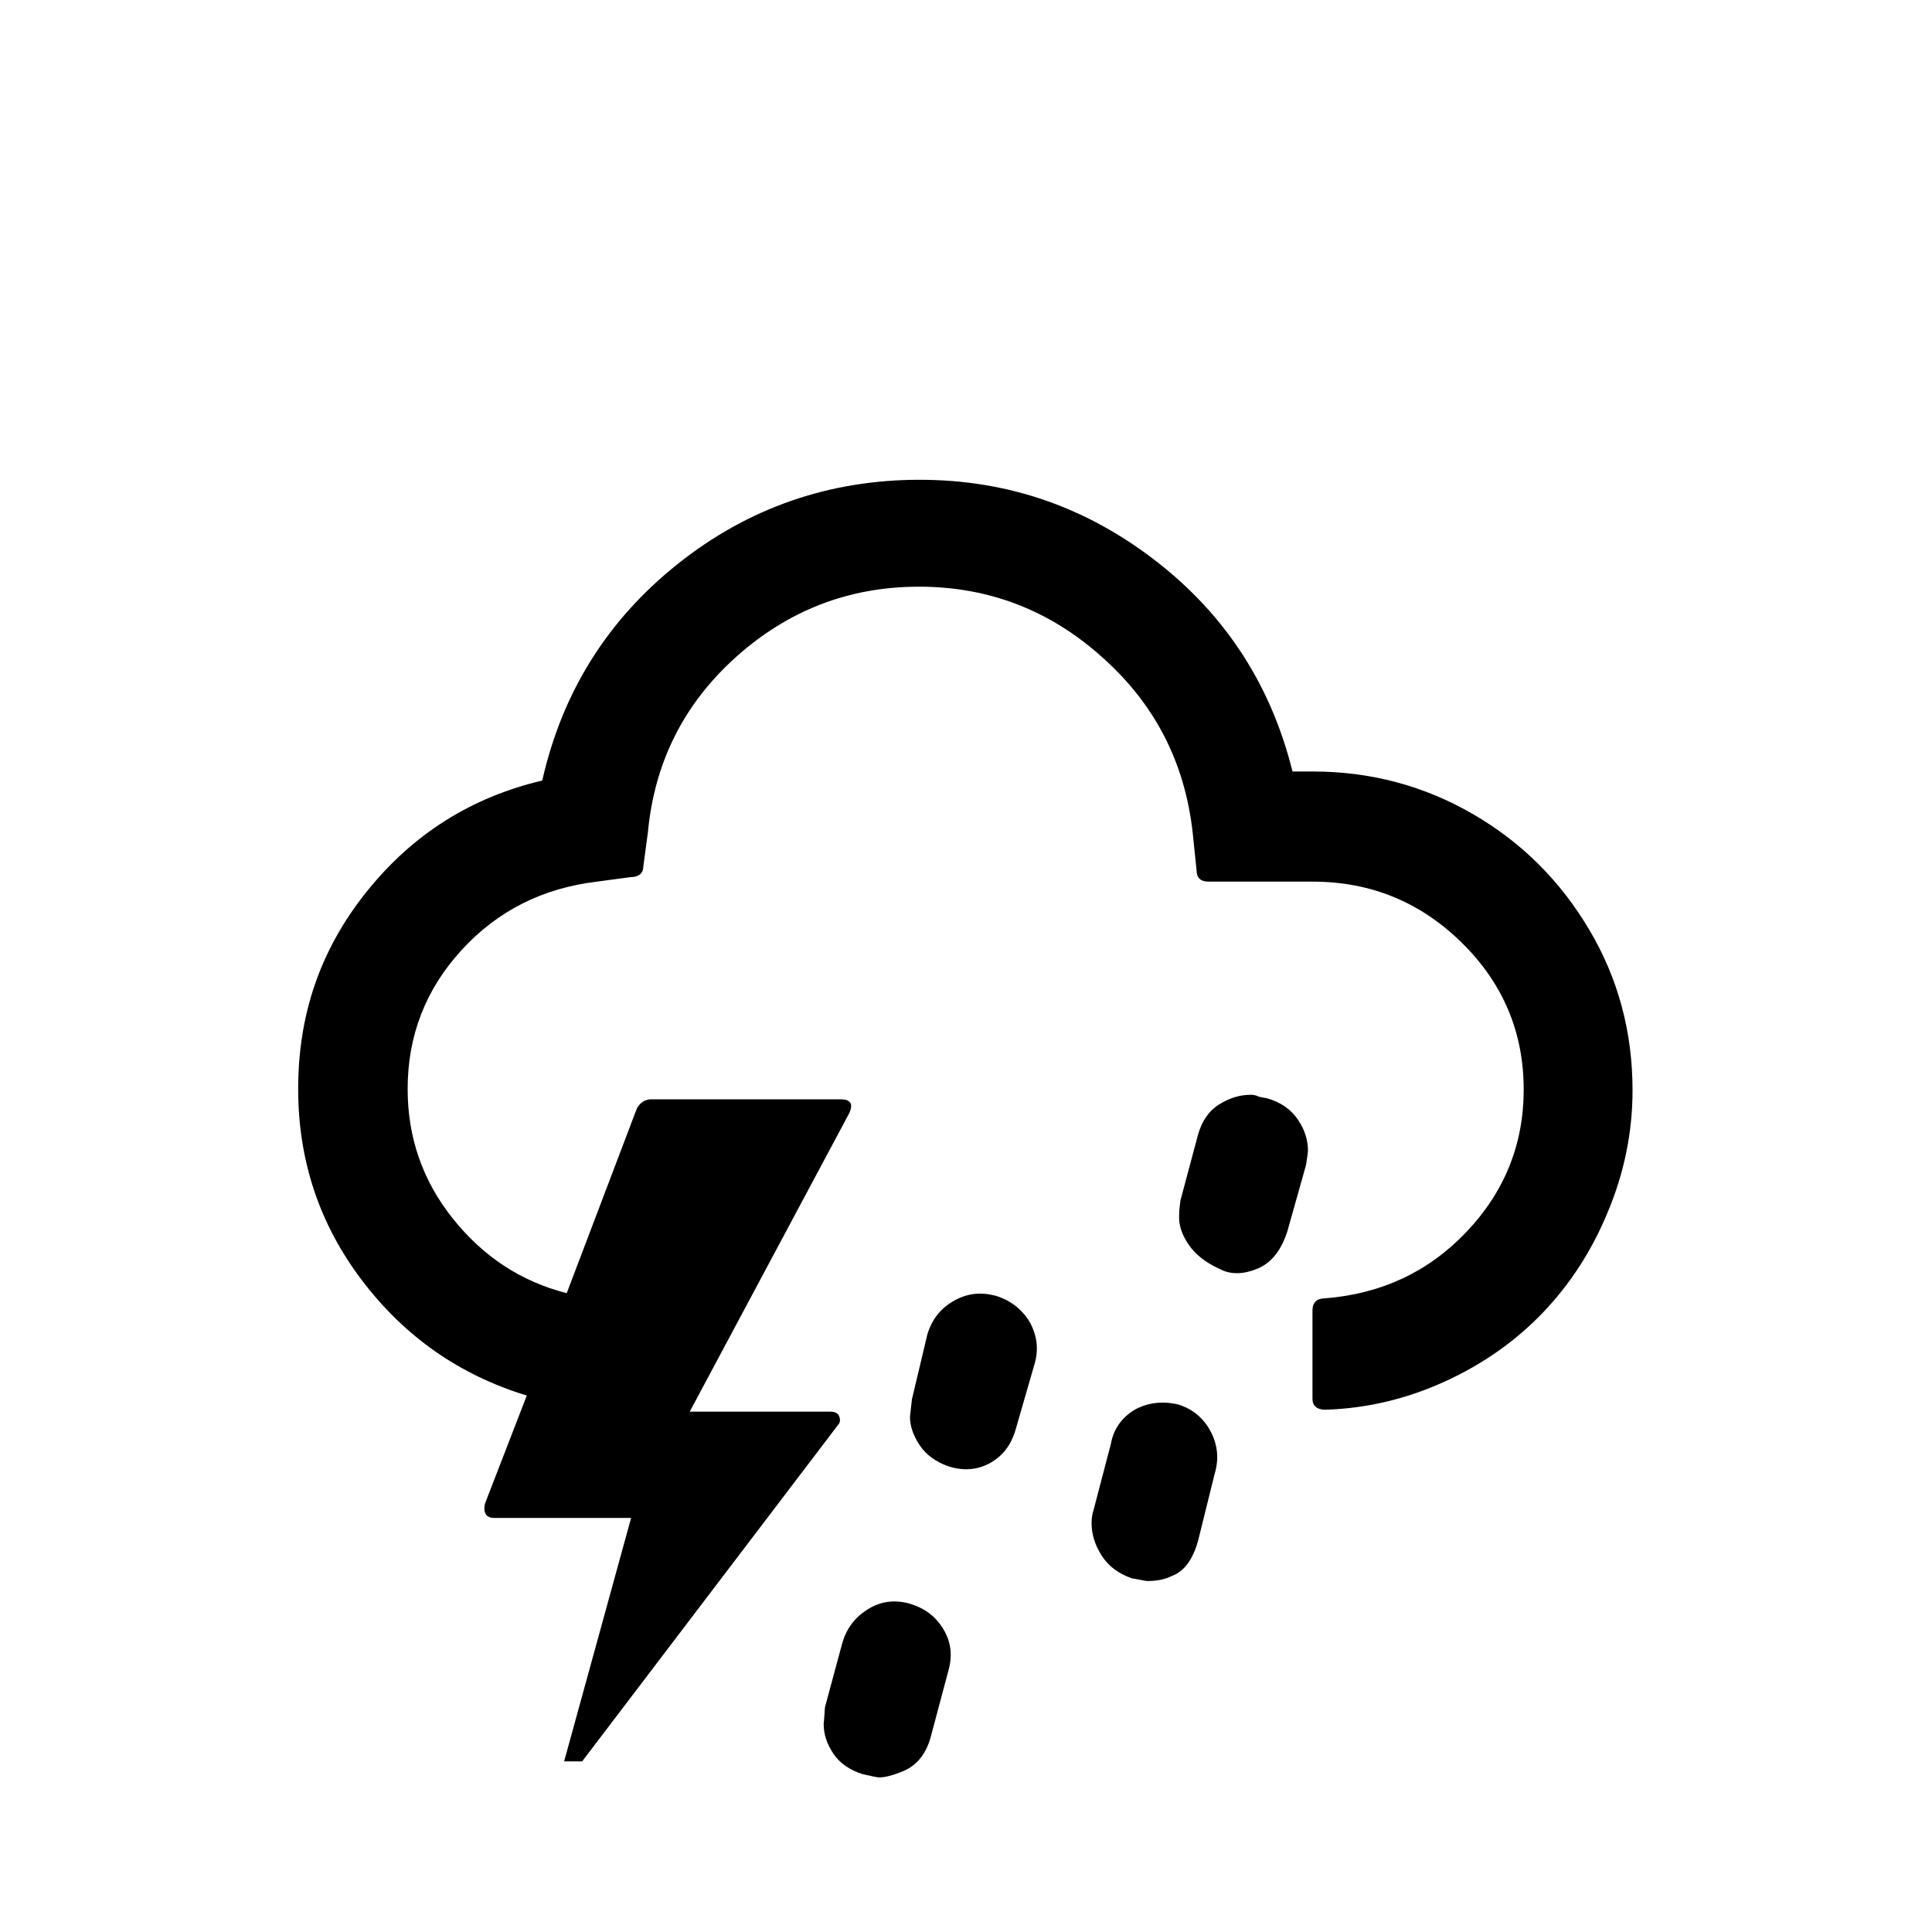
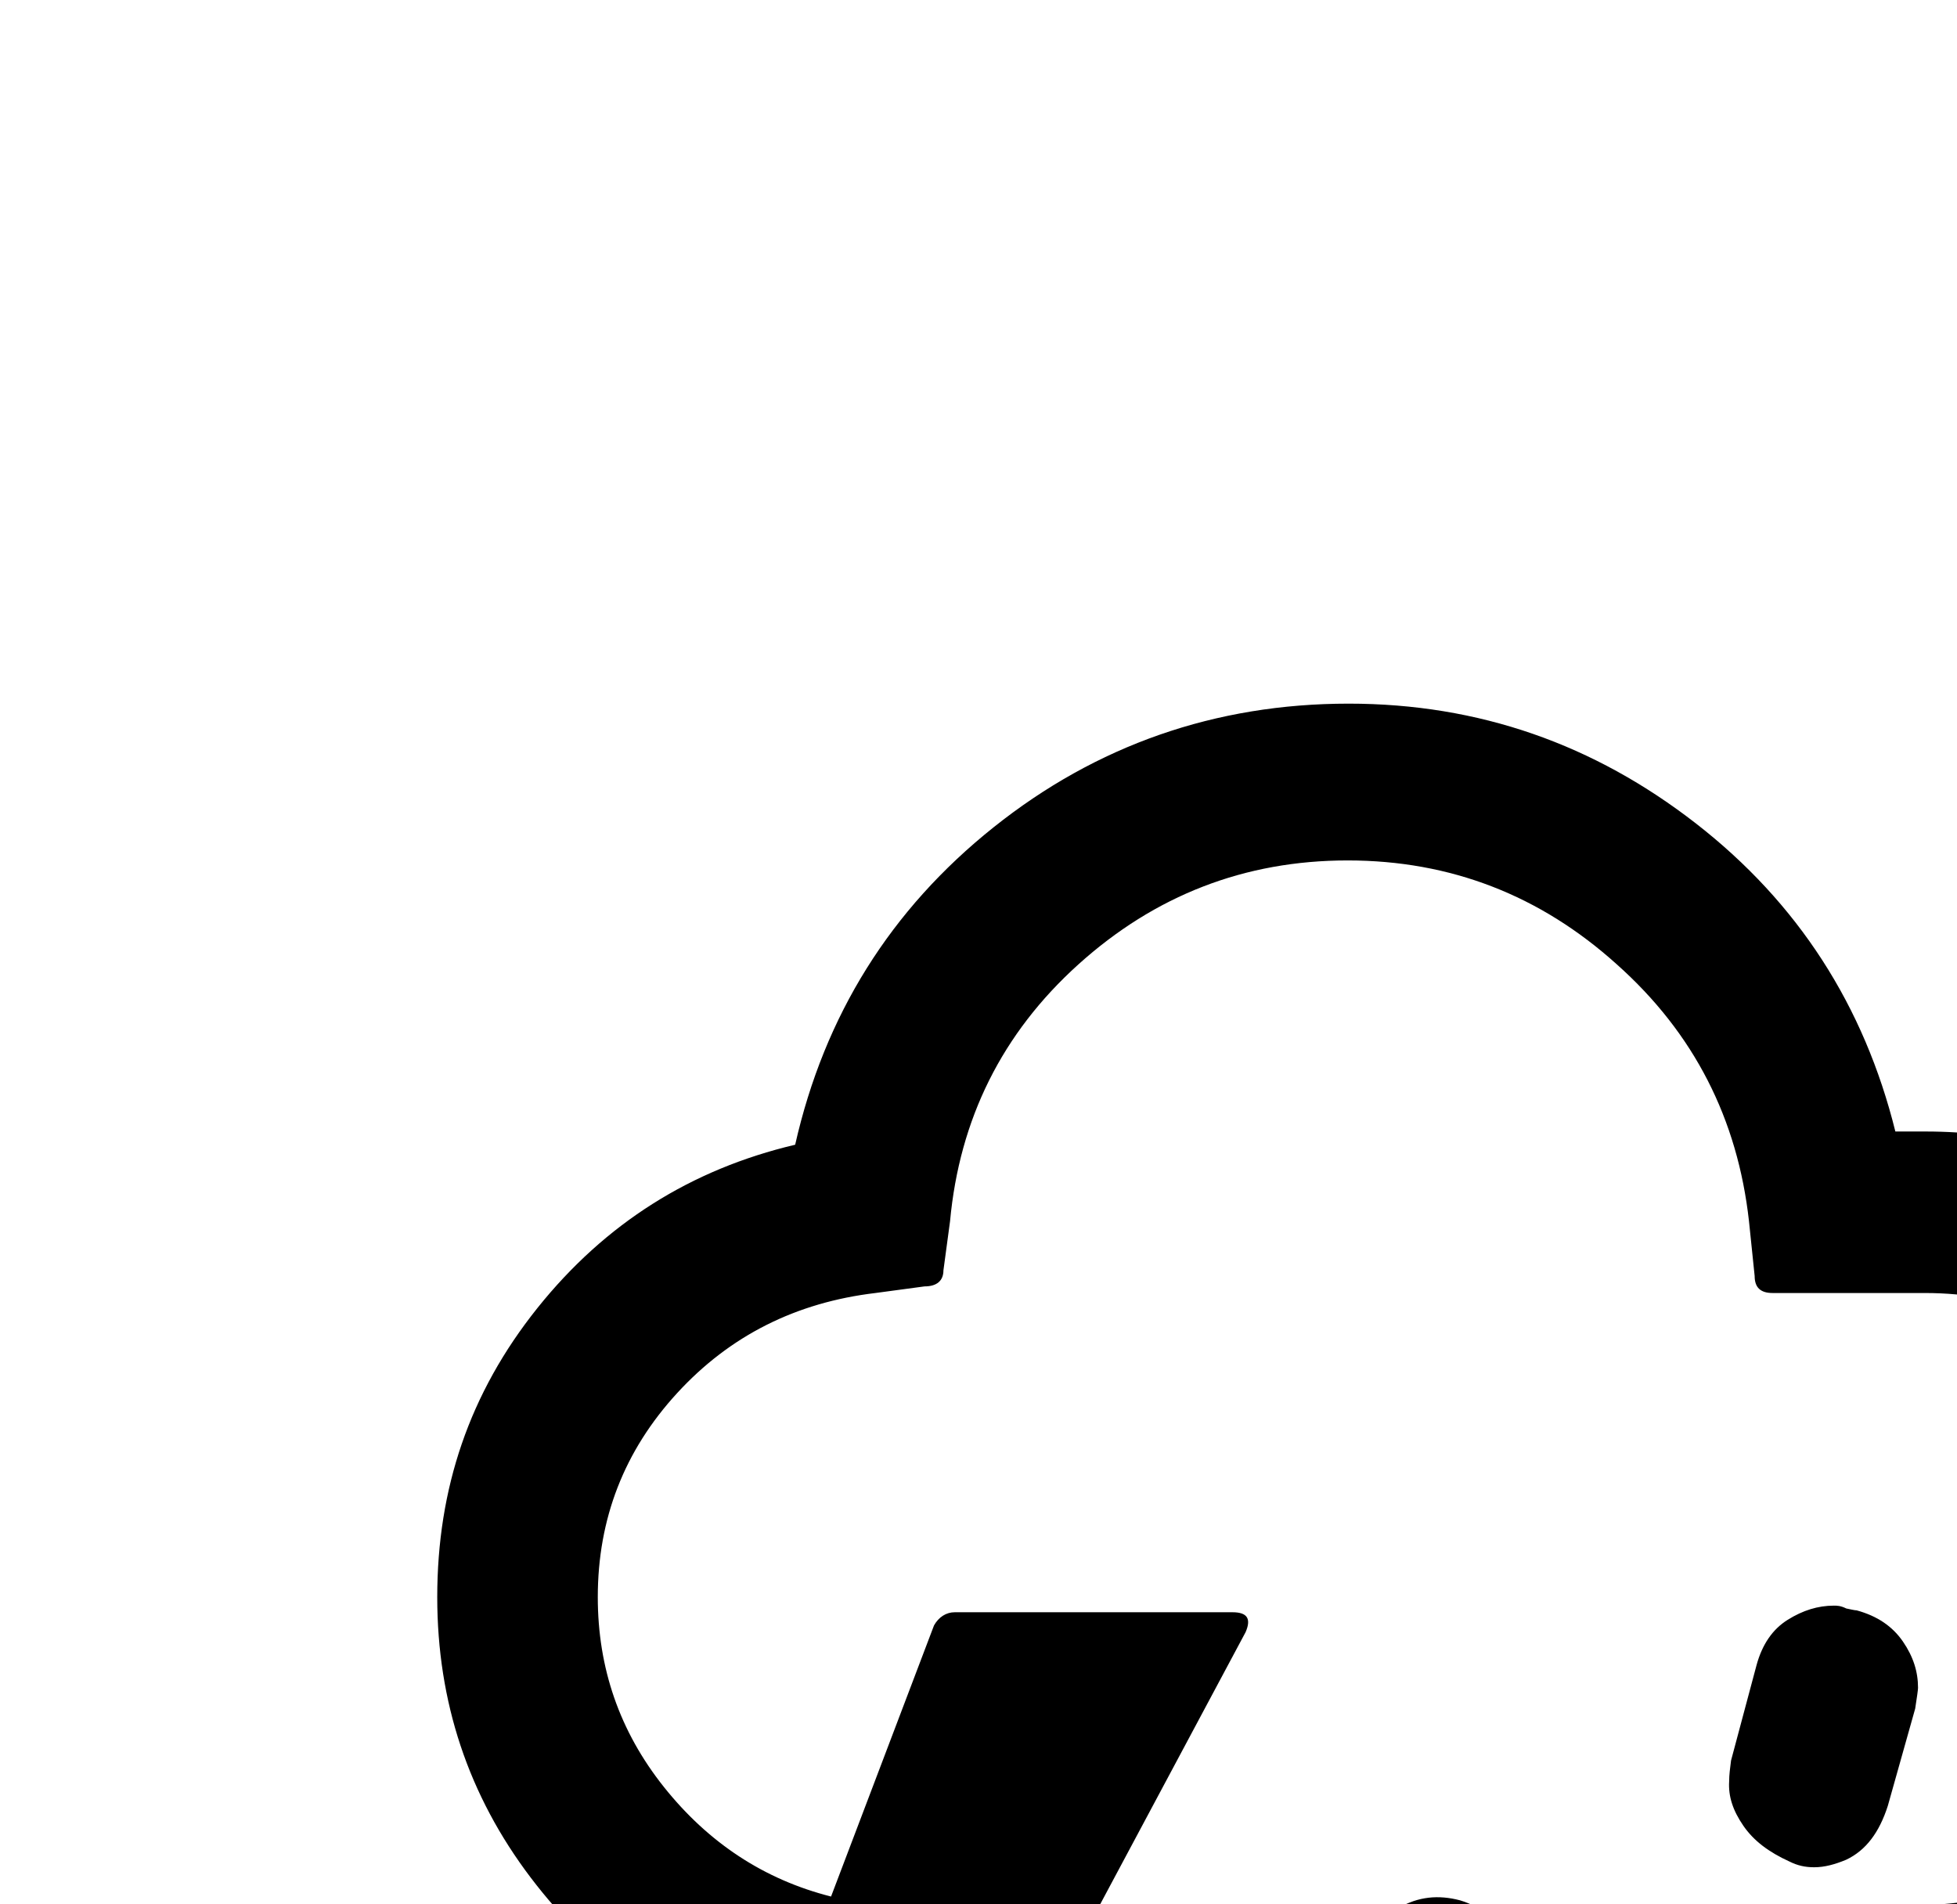
- <svg xmlns="http://www.w3.org/2000/svg" version="1.1" id="Layer_1" x="0px" y="0px" viewBox="0 0 30 30" style="enable-background:new 0 0 30 30;" xml:space="preserve">
+ <svg xmlns="http://www.w3.org/2000/svg" version="1.1" id="Layer_1" x="0px" y="0px">
  <path d="M4.63,16.91c0,1.11,0.33,2.1,0.99,2.97s1.51,1.47,2.56,1.79l-0.65,1.68c-0.03,0.14,0.02,0.22,0.14,0.22h2.13l-1.04,3.78  h0.28l3.97-5.22c0.04-0.04,0.04-0.09,0.02-0.14s-0.07-0.07-0.14-0.07h-2.18l2.48-4.64c0.06-0.14,0.02-0.21-0.14-0.21h-2.94  c-0.09,0-0.17,0.05-0.22,0.14L8.8,20.08c-0.71-0.18-1.3-0.57-1.77-1.16c-0.47-0.59-0.7-1.26-0.7-2.01c0-0.83,0.28-1.55,0.84-2.16  s1.26-0.96,2.1-1.06l0.52-0.07c0.13,0,0.2-0.06,0.2-0.17l0.07-0.52c0.1-1.08,0.55-1.99,1.36-2.72c0.81-0.73,1.76-1.1,2.85-1.1  c1.09,0,2.04,0.37,2.85,1.1c0.82,0.73,1.28,1.64,1.4,2.72l0.06,0.58c0,0.12,0.06,0.18,0.19,0.18h1.61c0.91,0,1.68,0.32,2.32,0.95  c0.64,0.63,0.96,1.39,0.96,2.28c0,0.85-0.3,1.59-0.89,2.21c-0.59,0.62-1.32,0.96-2.19,1.03c-0.13,0-0.2,0.06-0.2,0.19v1.37  c0,0.11,0.07,0.17,0.2,0.17c0.65-0.02,1.27-0.17,1.86-0.44c0.59-0.27,1.1-0.63,1.52-1.07c0.42-0.44,0.76-0.96,1.01-1.57  c0.25-0.6,0.38-1.23,0.38-1.88c0-0.9-0.22-1.73-0.67-2.49c-0.45-0.76-1.05-1.36-1.81-1.8c-0.76-0.44-1.59-0.66-2.48-0.66h-0.32  c-0.33-1.33-1.03-2.42-2.11-3.26c-1.08-0.84-2.3-1.27-3.68-1.27c-1.41,0-2.67,0.44-3.76,1.31s-1.79,1.99-2.1,3.36  c-1.1,0.26-2.01,0.83-2.73,1.73S4.63,15.76,4.63,16.91z M12.79,26.77c0,0.16,0.05,0.31,0.15,0.46c0.1,0.15,0.26,0.26,0.46,0.32  c0.14,0.03,0.22,0.05,0.25,0.05c0.09,0,0.21-0.03,0.38-0.1c0.21-0.09,0.35-0.27,0.42-0.52l0.28-1.05c0.06-0.22,0.04-0.43-0.08-0.63  s-0.29-0.33-0.53-0.4c-0.22-0.06-0.43-0.04-0.63,0.08c-0.2,0.12-0.34,0.29-0.41,0.53l-0.27,1C12.8,26.68,12.79,26.77,12.79,26.77z   M14.13,22c0,0.14,0.05,0.29,0.15,0.44c0.1,0.15,0.25,0.26,0.45,0.33c0.22,0.07,0.44,0.06,0.64-0.05s0.33-0.28,0.4-0.52l0.3-1.04  c0.06-0.22,0.03-0.43-0.08-0.63c-0.12-0.2-0.3-0.34-0.53-0.41c-0.23-0.06-0.44-0.04-0.65,0.08s-0.34,0.29-0.41,0.52l-0.24,1.01  C14.14,21.9,14.13,21.99,14.13,22z M16.95,23.65c0,0.17,0.05,0.34,0.16,0.51c0.11,0.17,0.27,0.28,0.47,0.35  c0.02,0,0.06,0.01,0.12,0.02c0.05,0.01,0.09,0.02,0.12,0.02c0.13,0,0.26-0.02,0.38-0.08c0.19-0.07,0.33-0.26,0.41-0.57l0.25-1.01  c0.07-0.23,0.05-0.45-0.06-0.66c-0.11-0.21-0.28-0.35-0.5-0.42c-0.25-0.06-0.48-0.03-0.68,0.08c-0.2,0.12-0.33,0.3-0.37,0.53  l-0.27,1.03C16.96,23.51,16.95,23.58,16.95,23.65z M18.31,18.86c-0.01,0.16,0.04,0.31,0.15,0.47c0.11,0.16,0.27,0.28,0.49,0.38  c0.08,0.04,0.16,0.06,0.26,0.06c0.11,0,0.22-0.03,0.34-0.08c0.21-0.1,0.35-0.29,0.44-0.57l0.29-1.03c0.02-0.13,0.03-0.2,0.03-0.22  c0-0.17-0.05-0.33-0.16-0.49s-0.27-0.27-0.49-0.33c-0.02,0-0.06-0.01-0.11-0.02C19.49,17,19.45,17,19.42,17  c-0.17,0-0.33,0.05-0.49,0.15c-0.16,0.1-0.27,0.26-0.33,0.48l-0.27,1.01C18.32,18.72,18.31,18.79,18.31,18.86z" />
</svg>
